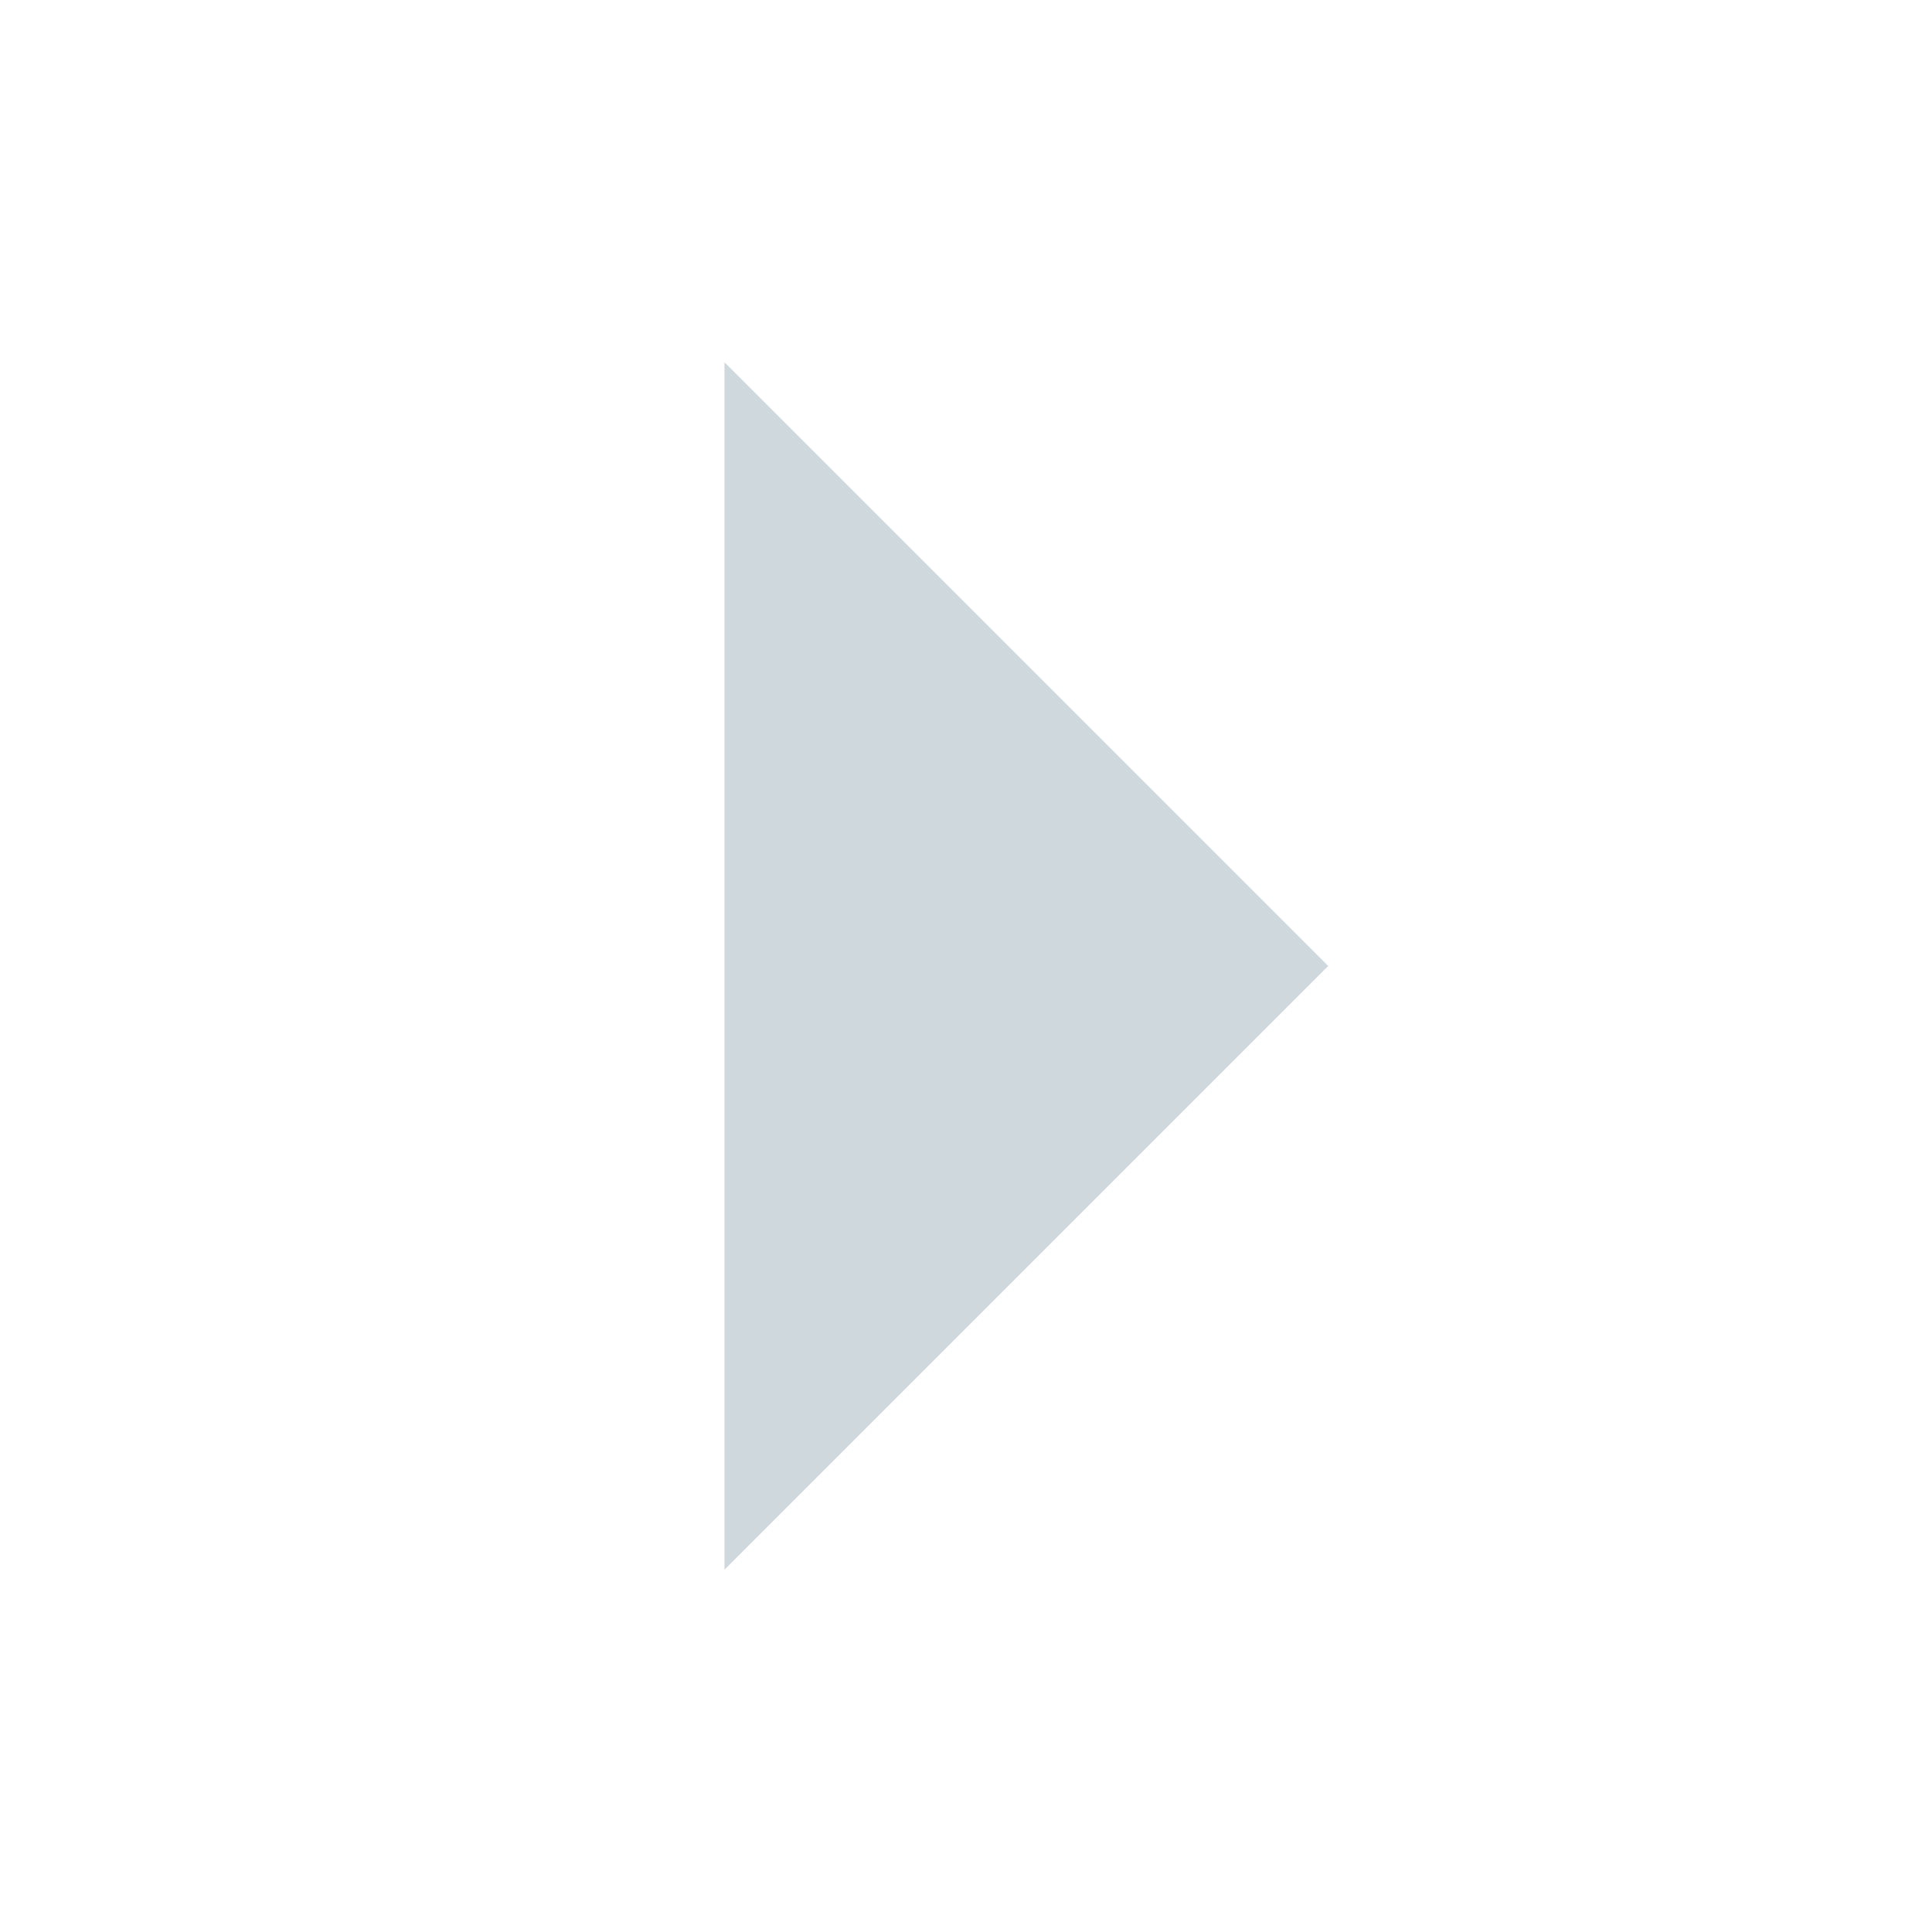
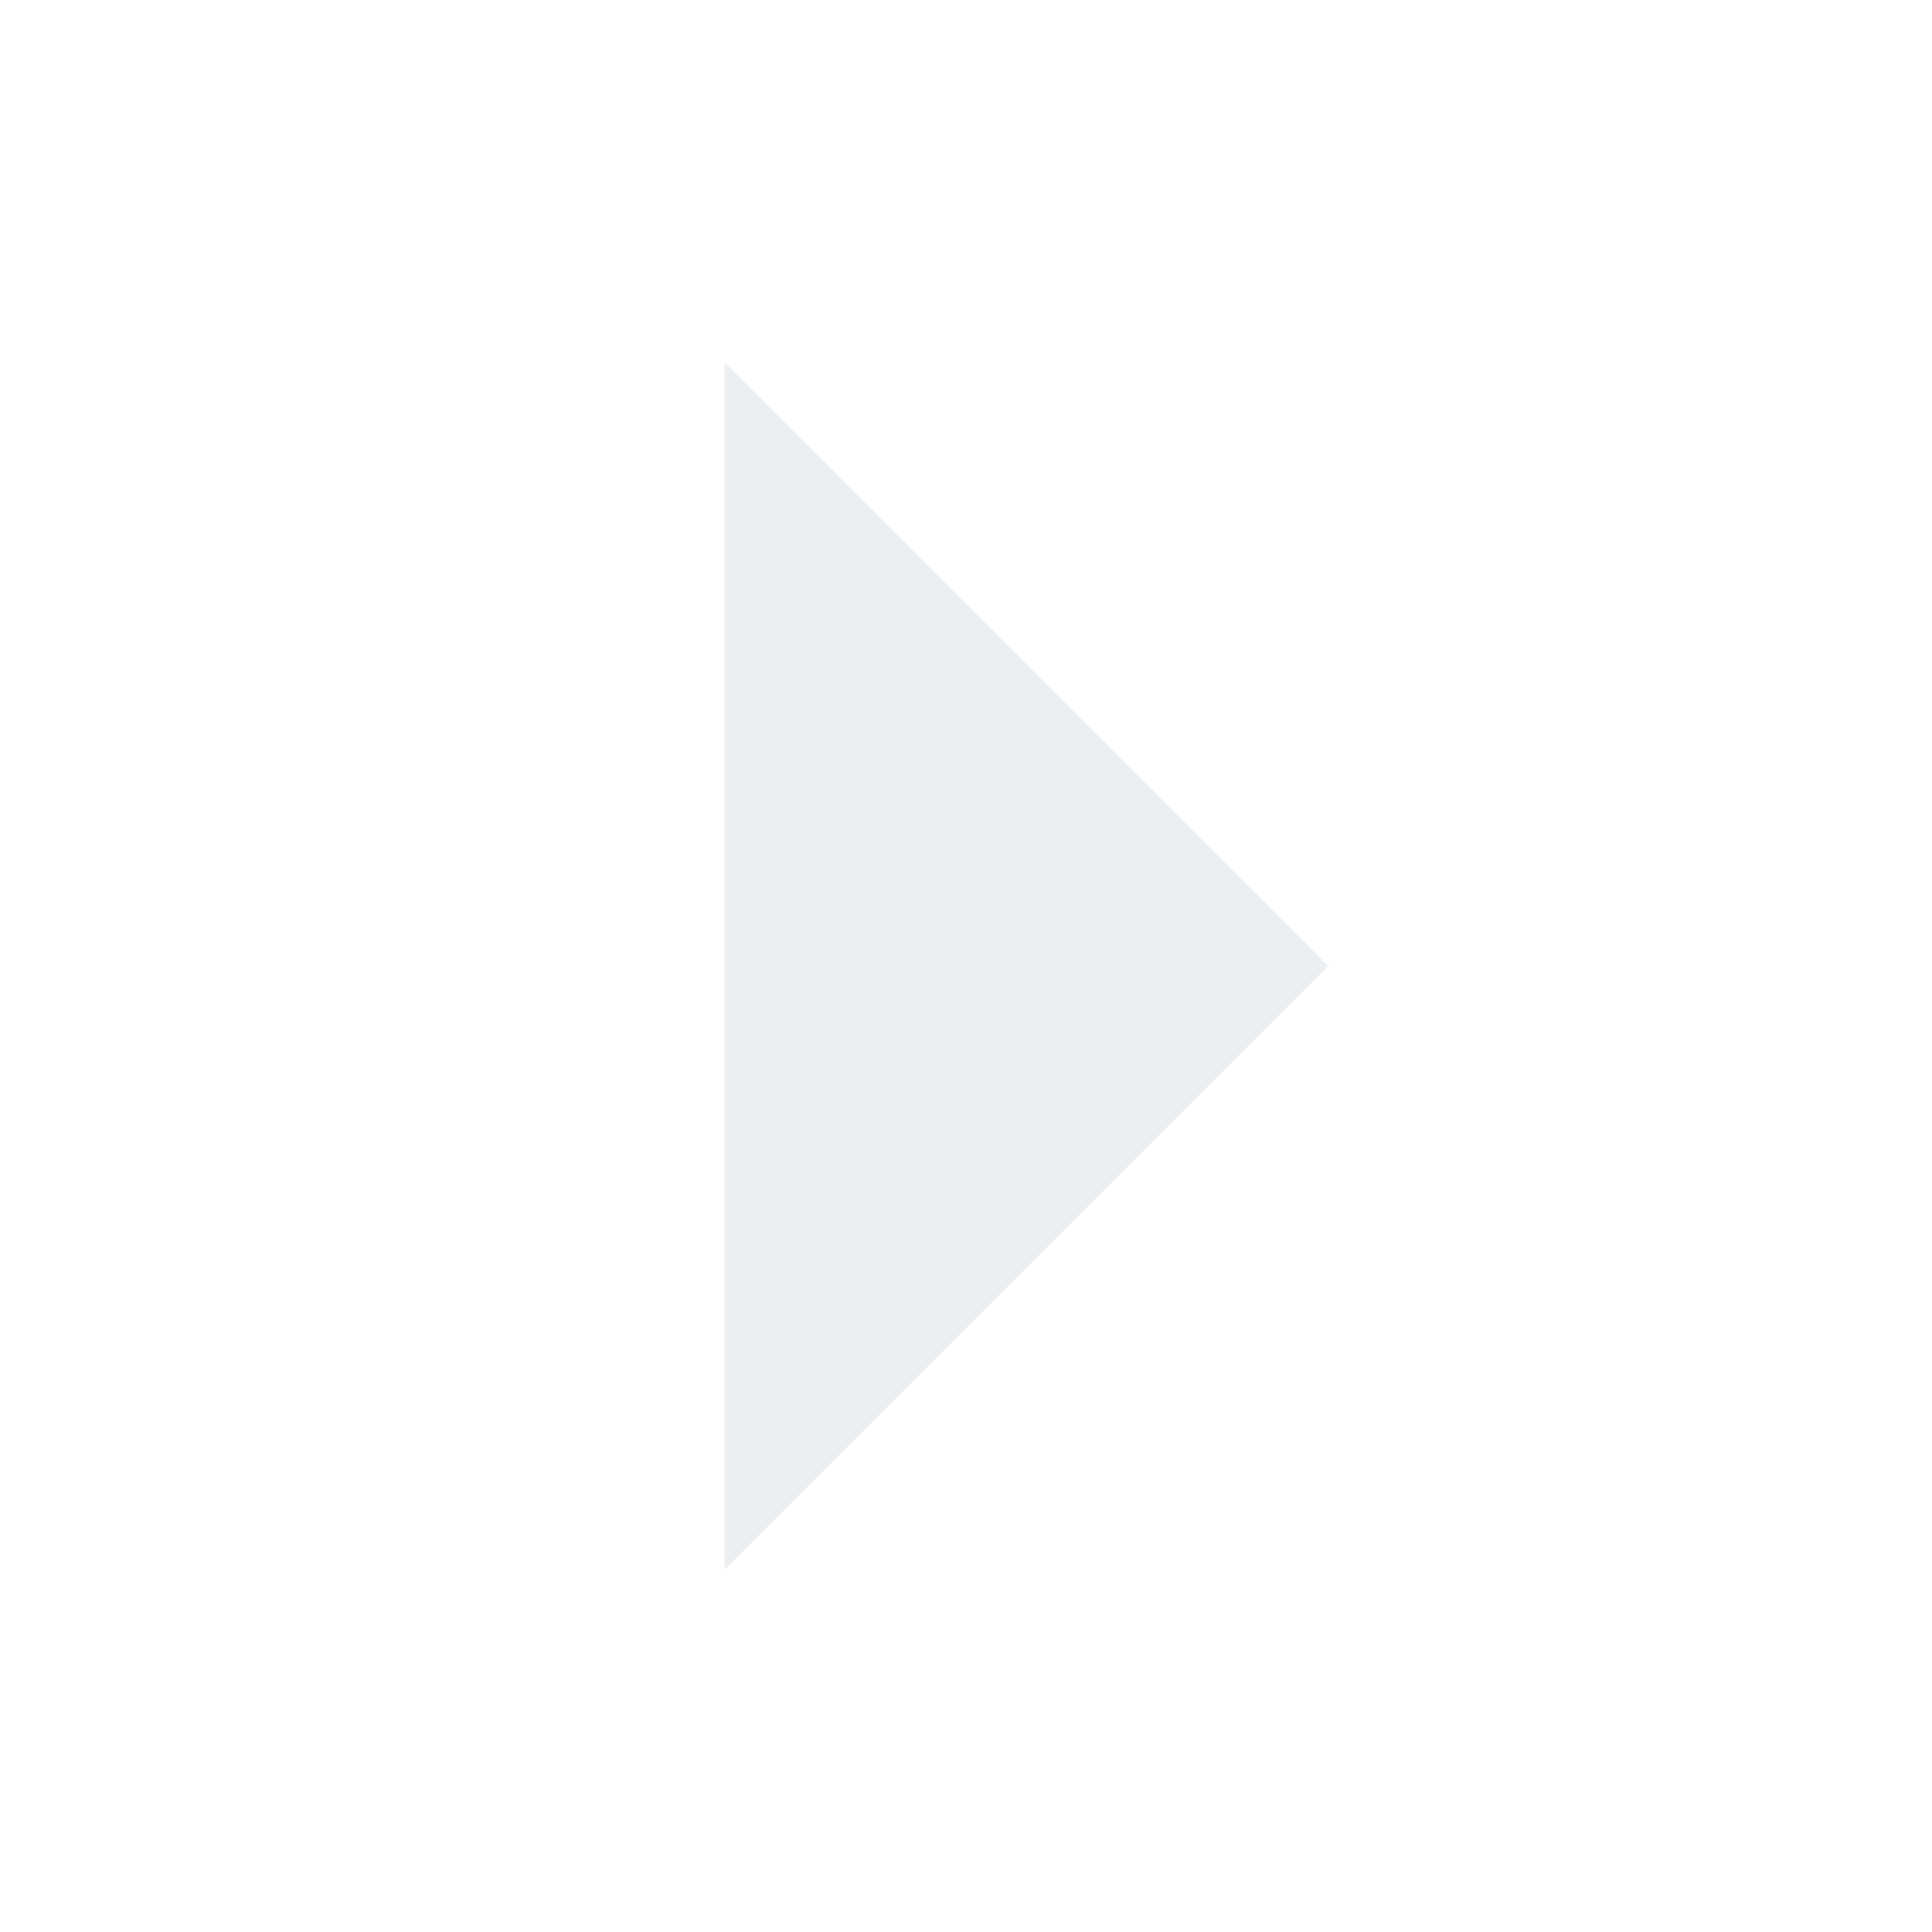
<svg xmlns="http://www.w3.org/2000/svg" height="16" id="svg7384" version="1.1" width="16">
  <defs id="defs7386" />
  <g id="layer9" style="display:inline" transform="translate(-301.0002,-807)" />
  <g id="layer10" style="display:inline" transform="translate(-301.0002,-807)" />
  <g id="layer11" transform="translate(-301.0002,-807)" />
  <g id="layer13" style="display:inline" transform="translate(-301.0002,-807)" />
  <g id="layer14" transform="translate(-301.0002,-807)" />
  <g id="layer15" style="display:inline" transform="translate(-301.0002,-807)" />
  <g id="g71291" style="display:inline" transform="translate(-301.0002,-807)" />
  <g id="g4953" style="display:inline" transform="translate(-301.0002,-807)" />
  <g id="layer12" style="display:inline" transform="translate(-301.0002,-807)">
-     <path d="m 307,820 5,-5 -5,-5 z" id="path6412" style="fill:#cfd8dc;fill-opacity:1;stroke:none" />
+     <path d="m 307,820 5,-5 -5,-5 z" id="path6412" style="fill:#eceff1;fill-opacity:1;stroke:none" />
  </g>
</svg>
